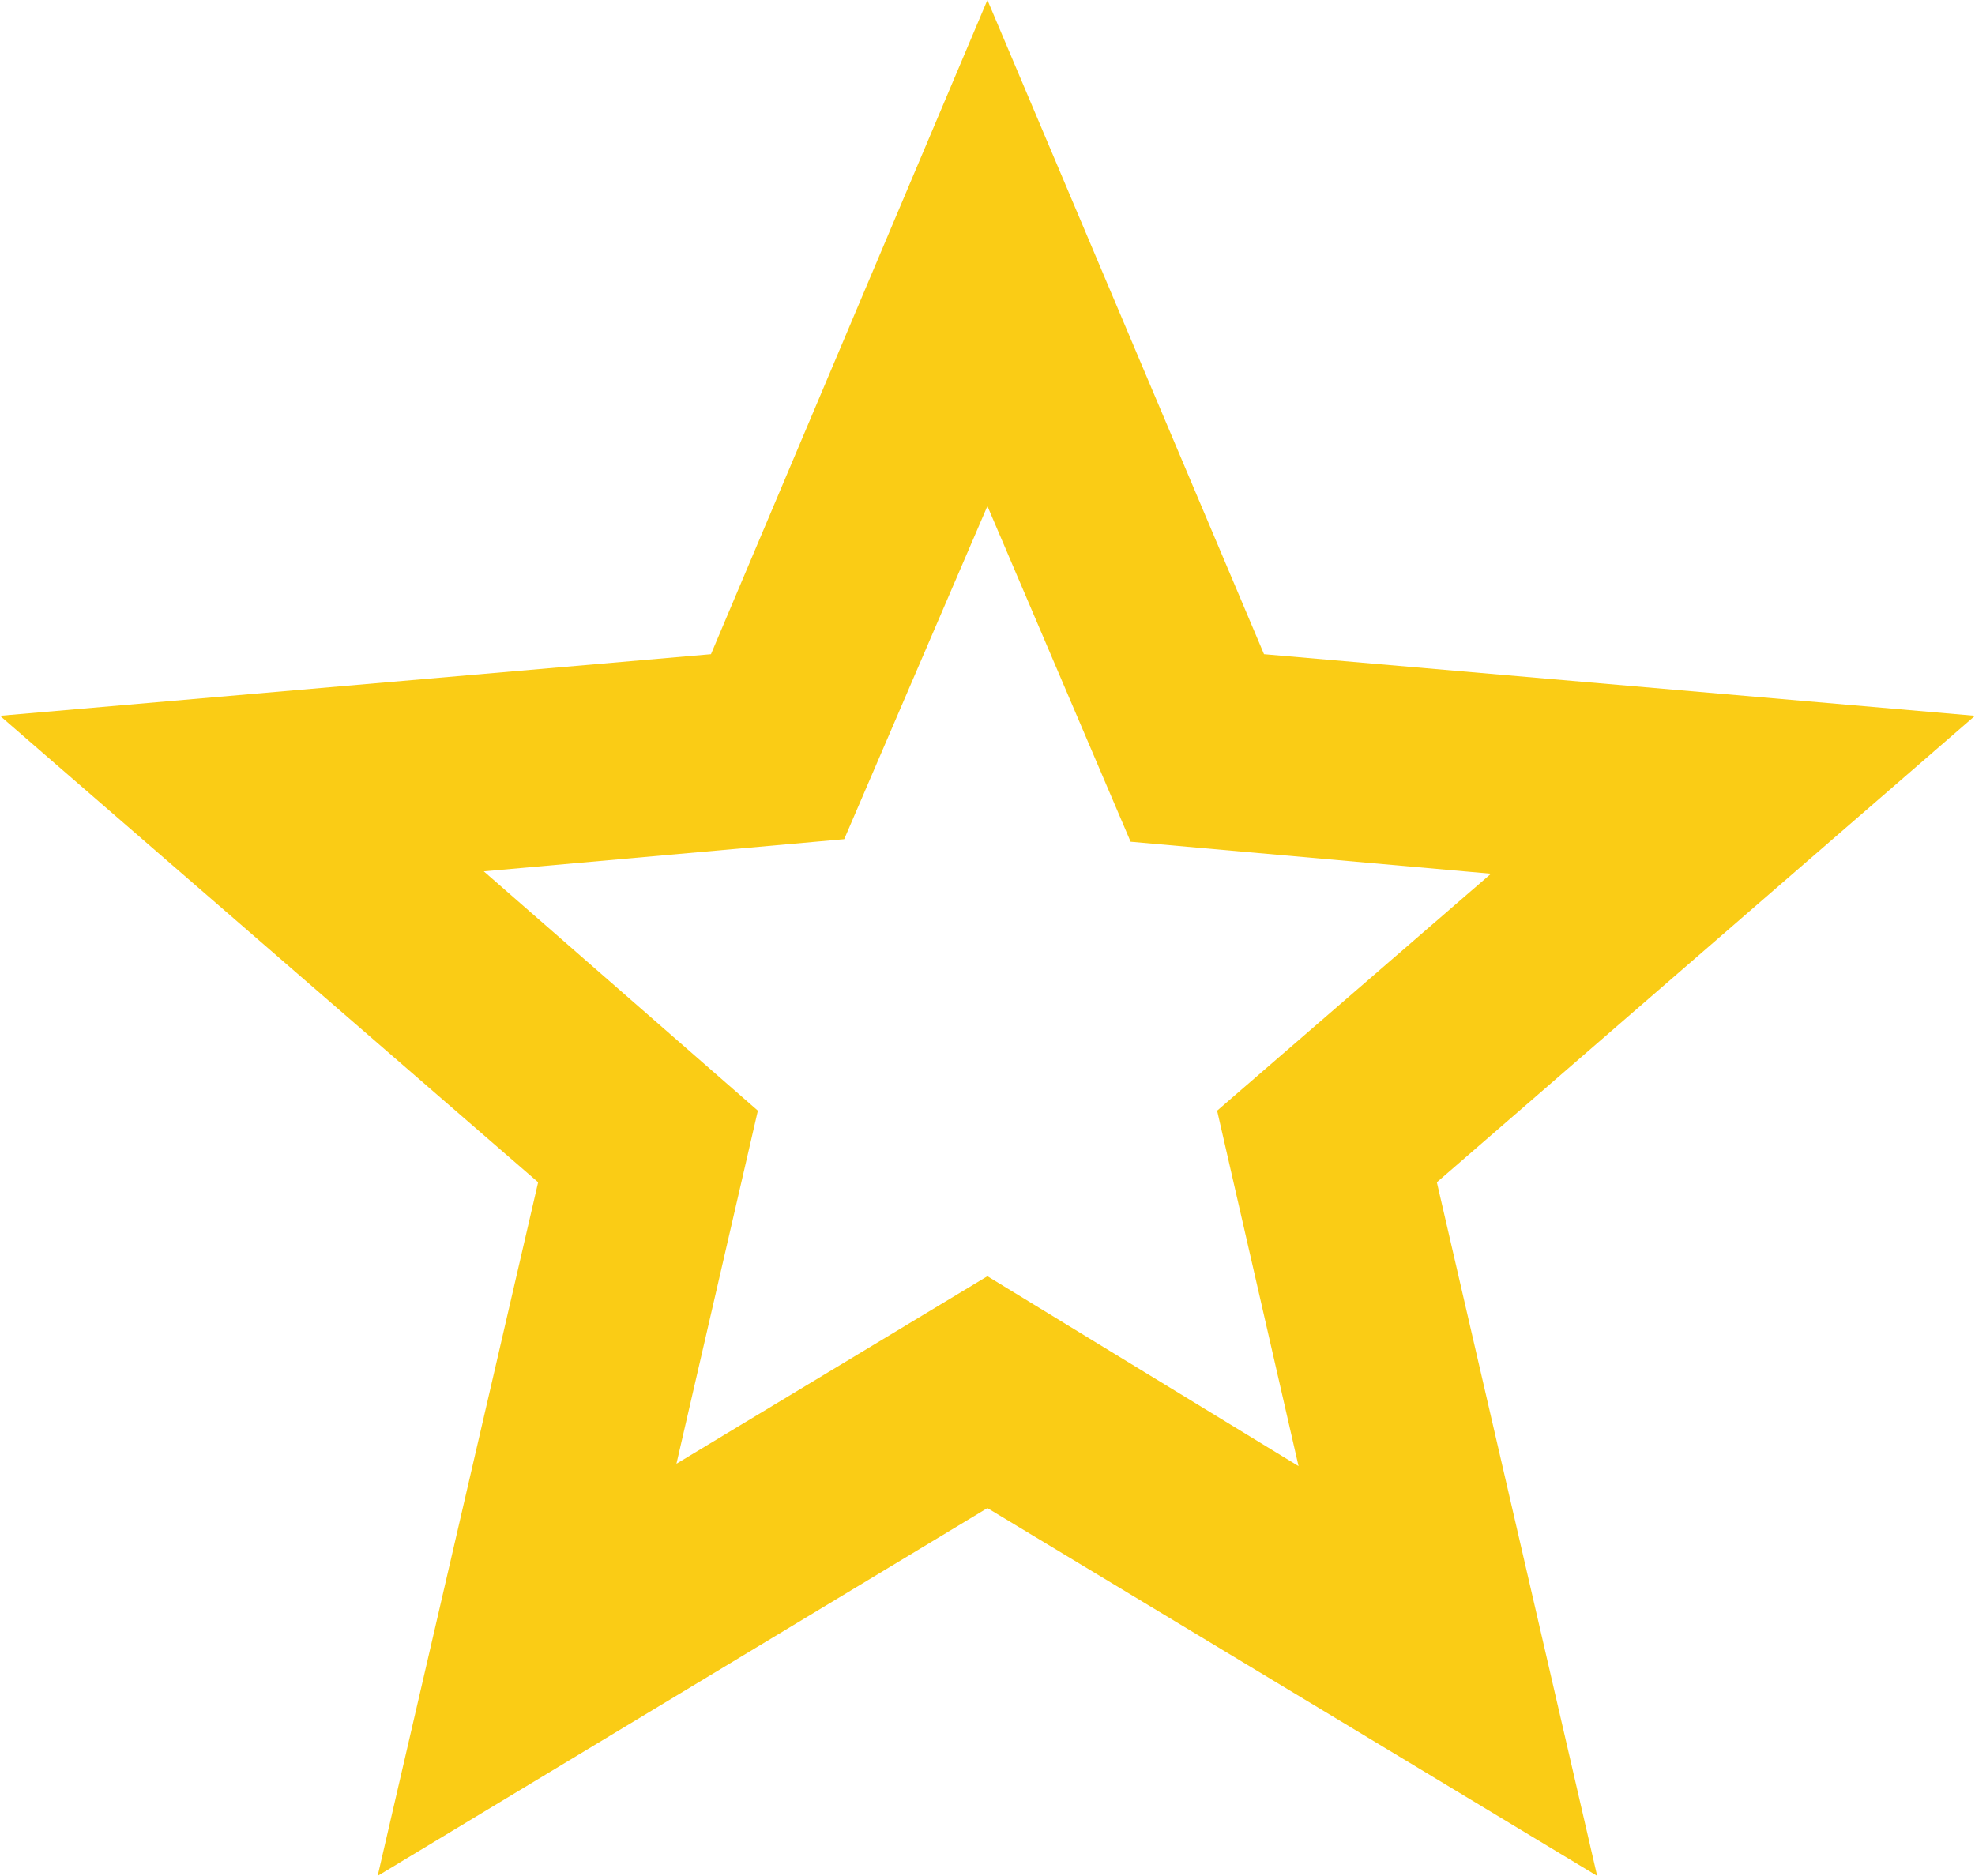
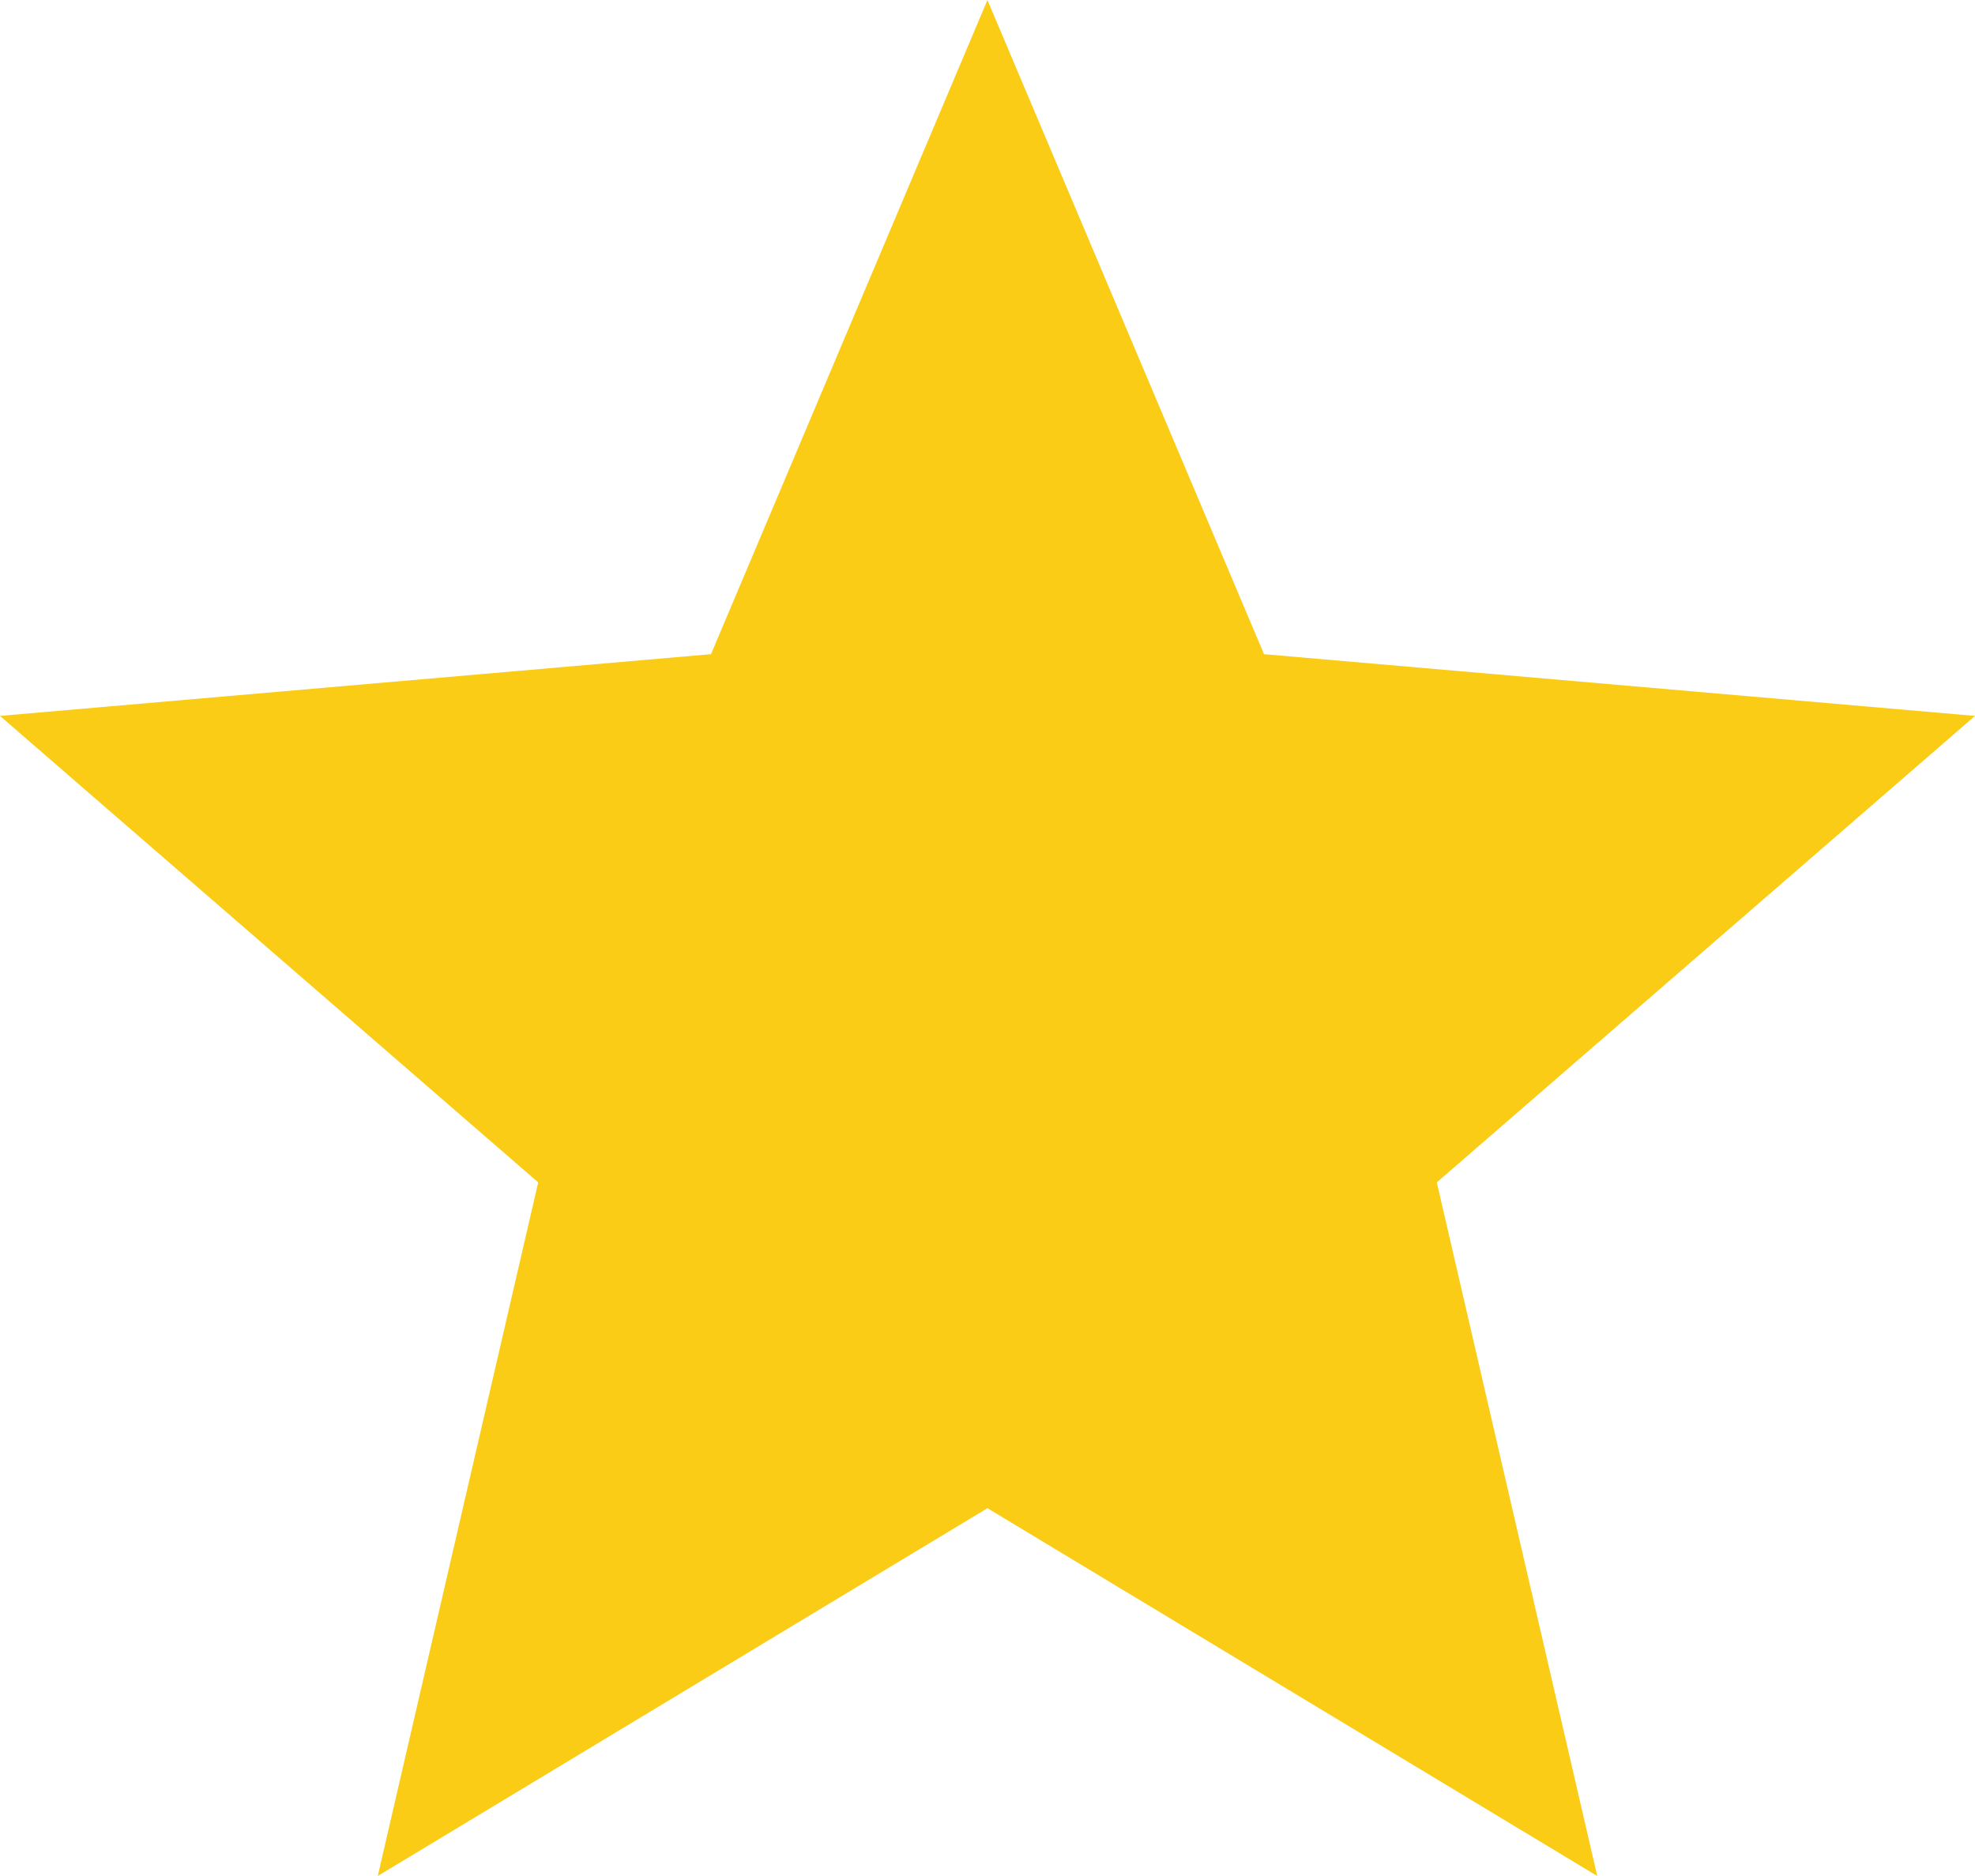
- <svg xmlns="http://www.w3.org/2000/svg" preserveAspectRatio="none" overflow="visible" style="display: block;" width="11.667" height="11.083" viewBox="0 0 11.667 11.083" fill="none">
-   <path id="Icon" d="M3.996 8.648L5.833 7.54L7.671 8.662L7.19 6.562L8.808 5.162L6.679 4.973L5.833 2.99L4.987 4.958L2.858 5.148L4.477 6.562L3.996 8.648V8.648M2.231 11.083L3.179 6.985L0 4.229L4.2 3.865L5.833 0L7.467 3.865L11.667 4.229L8.488 6.985L9.435 11.083L5.833 8.91L2.231 11.083V11.083M5.833 5.979V5.979V5.979V5.979V5.979V5.979V5.979V5.979V5.979V5.979V5.979V5.979" fill="#FACC15" />
+ <svg xmlns="http://www.w3.org/2000/svg" width="12" height="11.4" viewBox="0 0 16.667 15.833" fill="none">
+   <path d="M3.188 15.833L4.542 9.979L0 6.042L6 5.521L8.333 0L10.667 5.521L16.667 6.042L12.125 9.979L13.479 15.833L8.333 12.729L3.188 15.833Z" fill="#FACC15" />
</svg>
